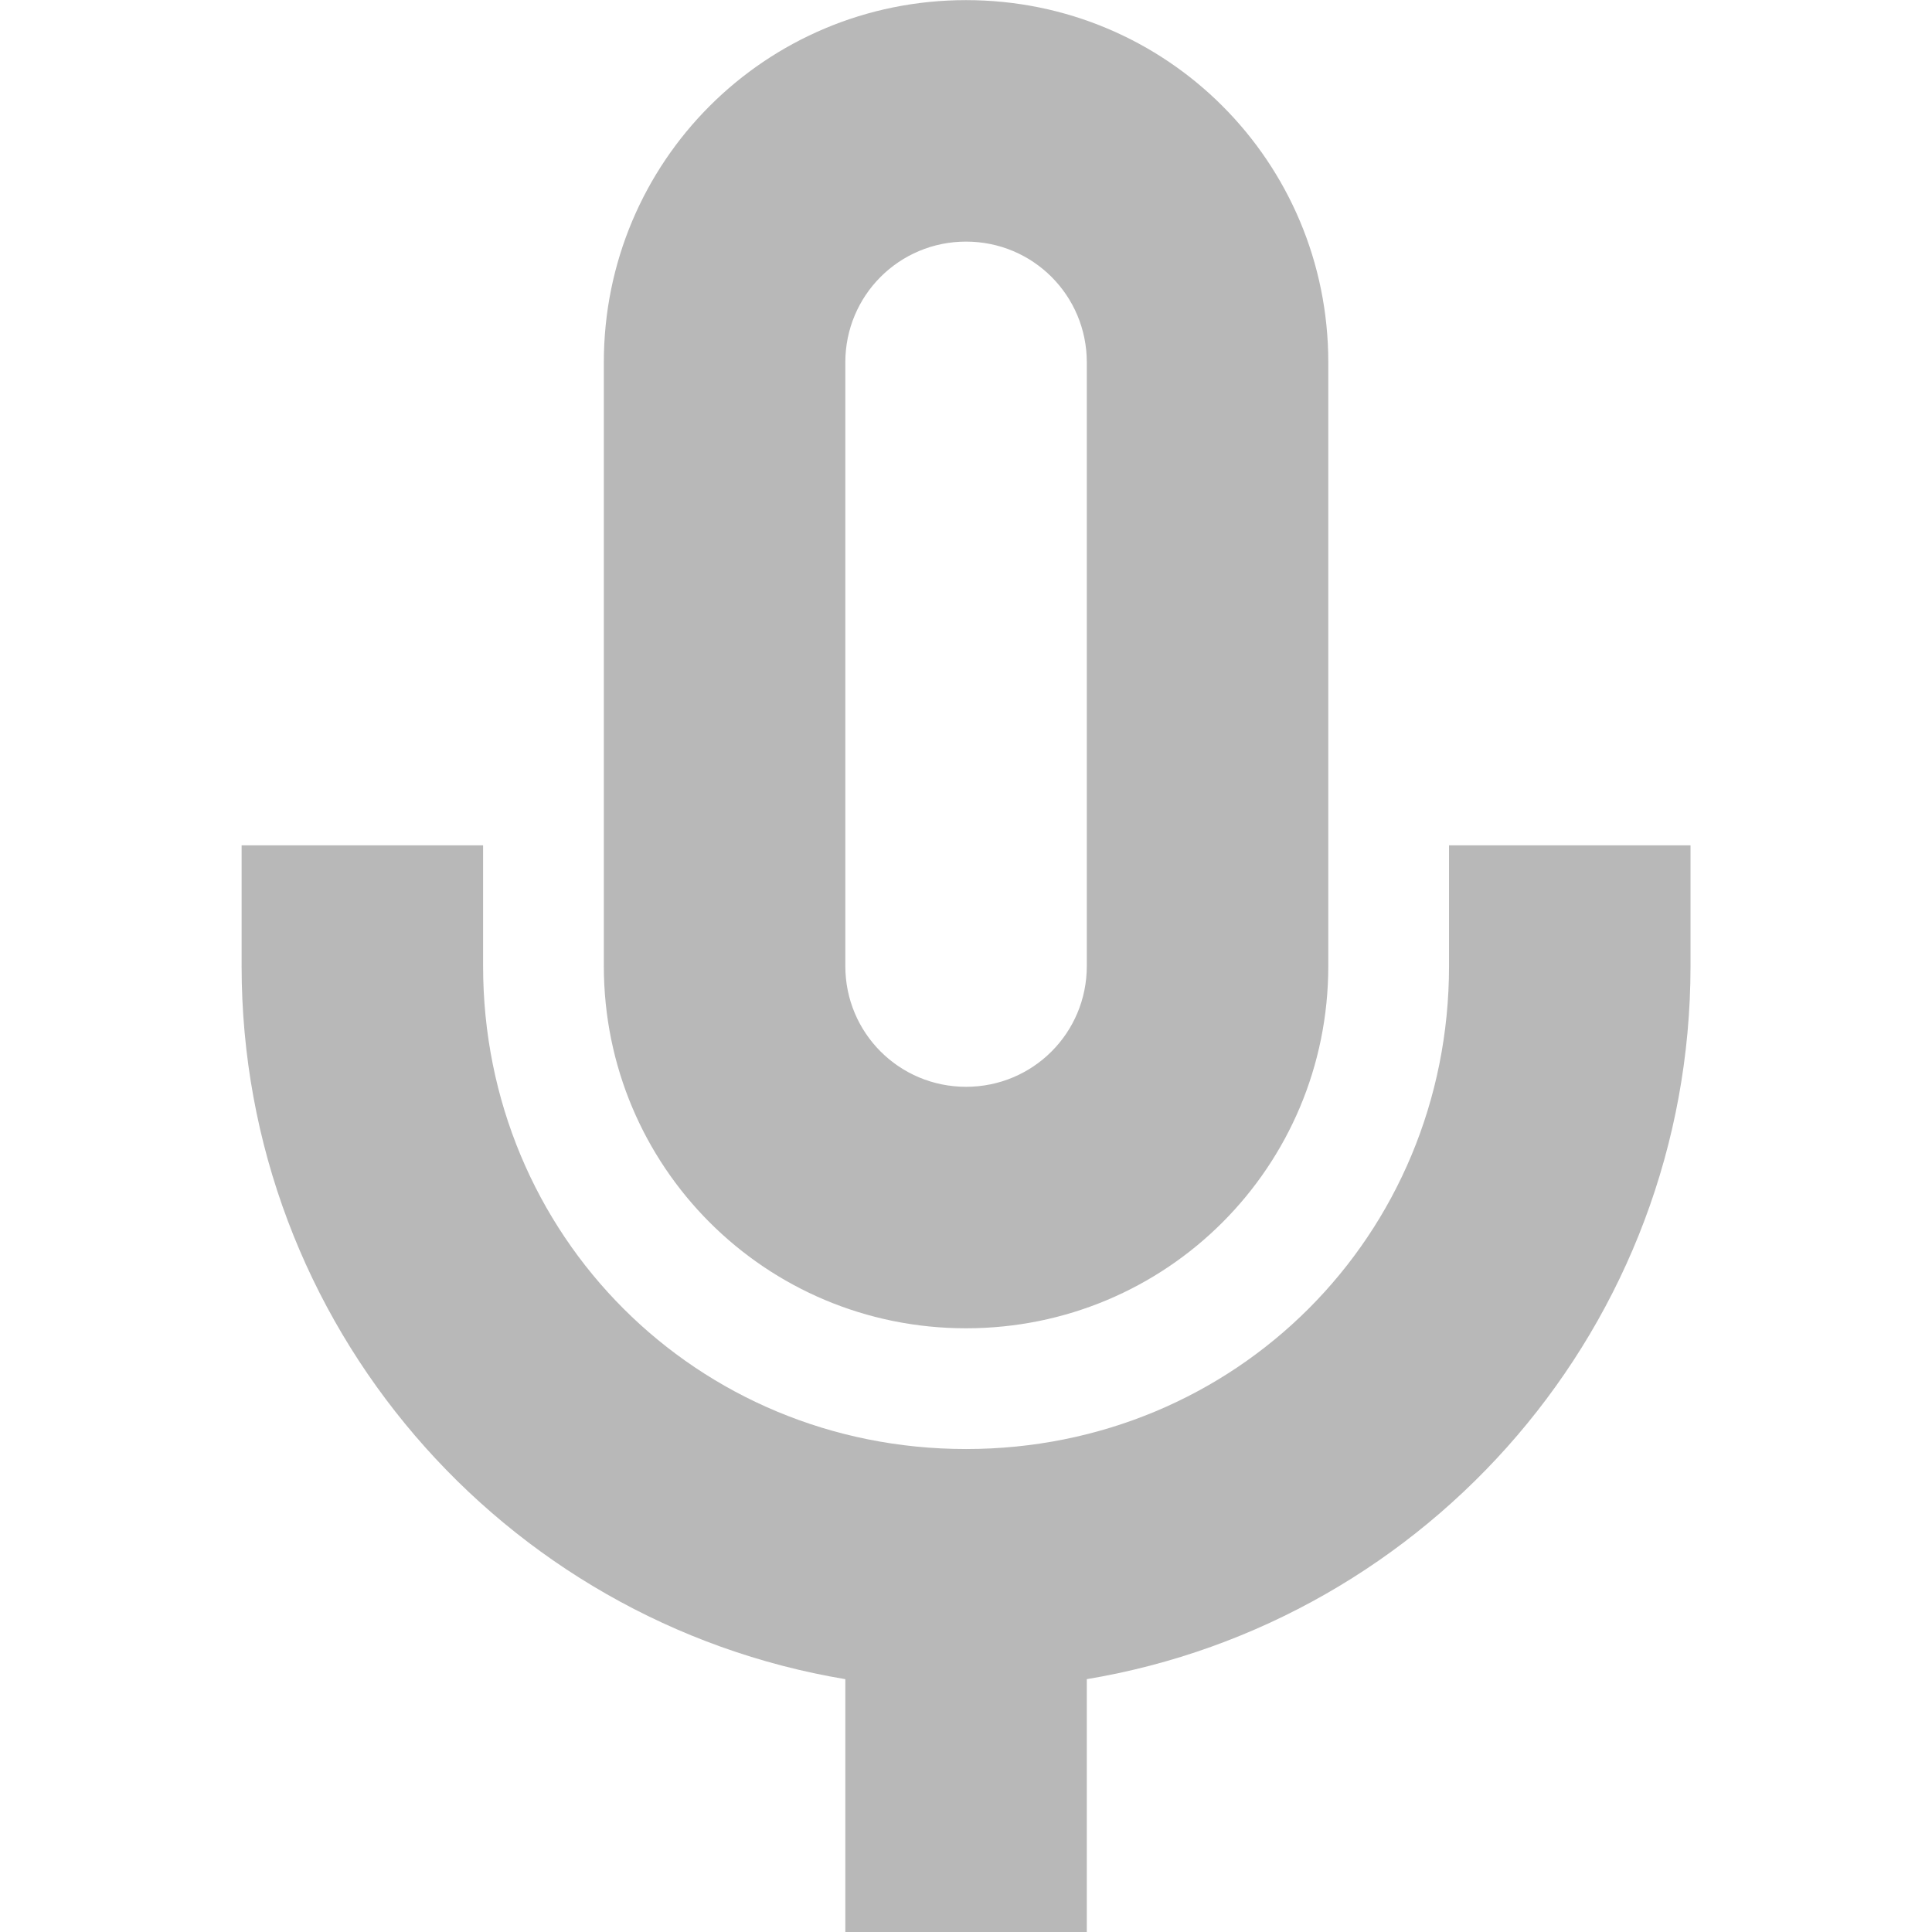
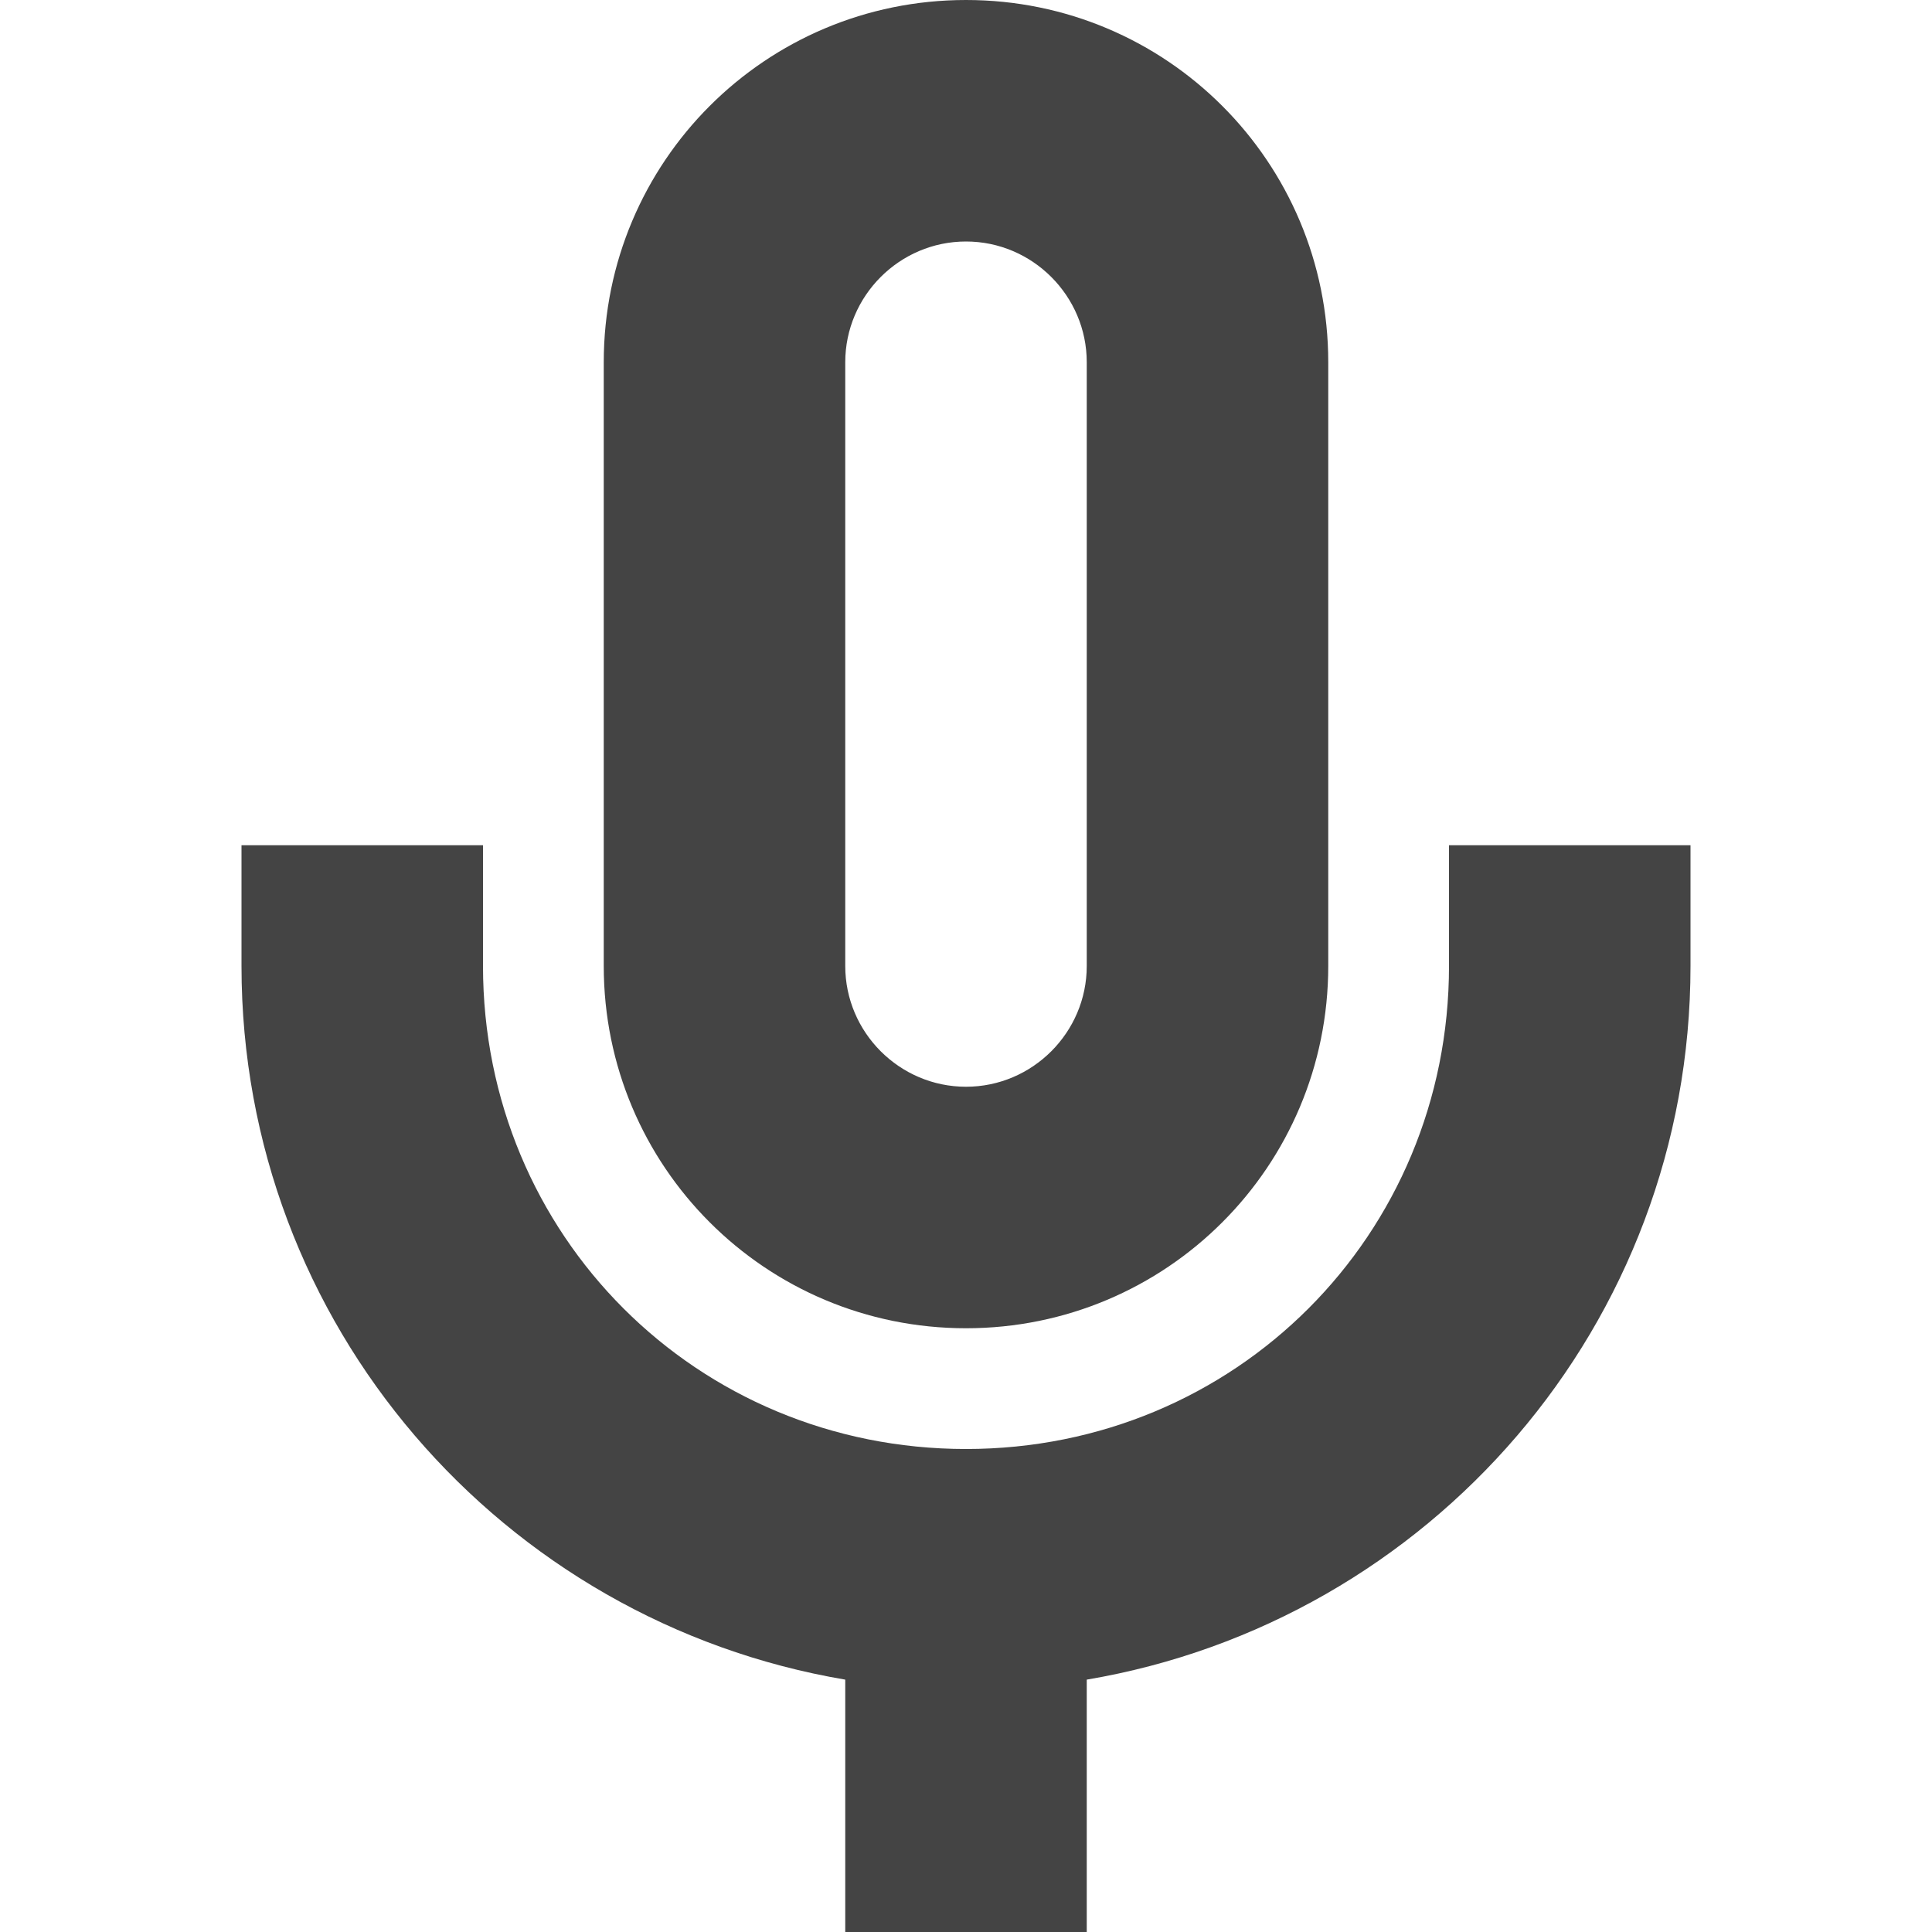
- <svg xmlns="http://www.w3.org/2000/svg" width="16.001" height="16.001">
-   <path d="m 413.001,-514.999 c -1.662,0 -3,1.338 -3,3 v 5 c 0,1.662 1.338,3 3,3 1.662,0 3,-1.338 3,-3 v -5 c 0,-1.662 -1.338,-3 -3,-3 z m 0,2 c 0.554,0 1,0.446 1,1 v 5 c 0,0.554 -0.446,1 -1,1 -0.554,0 -1,-0.446 -1,-1 v -5 c 0,-0.554 0.446,-1 1,-1 z m -6,5 v 1 c 0,2.969 2.162,5.432 5,5.906 v 2.094 h 2 v -2.094 c 2.838,-0.474 5,-2.937 5,-5.906 v -1 h -2 v 1 c 0,2.233 -1.767,4 -4,4 -2.233,0 -4,-1.767 -4,-4 v -1 z" style="marker:none" color="#bebebe" overflow="visible" opacity=".35" fill="#333333" transform="translate(-405 515)" />
+ <svg xmlns="http://www.w3.org/2000/svg" width="16" height="16" version="1.1">
+   <path style="fill:#444444" d="M 8,0 C 6.34,0 5,1.34 5,3 V 8 C 5,9.66 6.34,11 8,11 9.66,11 11,9.66 11,8 V 3 C 11,1.34 9.66,0 8,0 Z M 8,2 C 8.55,2 9,2.45 9,3 V 8 C 9,8.55 8.55,9 8,9 7.45,9 7,8.55 7,8 V 3 C 7,2.45 7.45,2 8,2 Z M 2,7 V 8 C 2,10.97 4.16,13.43 7,13.91 V 16 H 9 V 13.91 C 11.84,13.43 14,10.97 14,8 V 7 H 12 V 8 C 12,10.23 10.23,12 8,12 5.77,12 4,10.23 4,8 V 7 Z" />
</svg>
